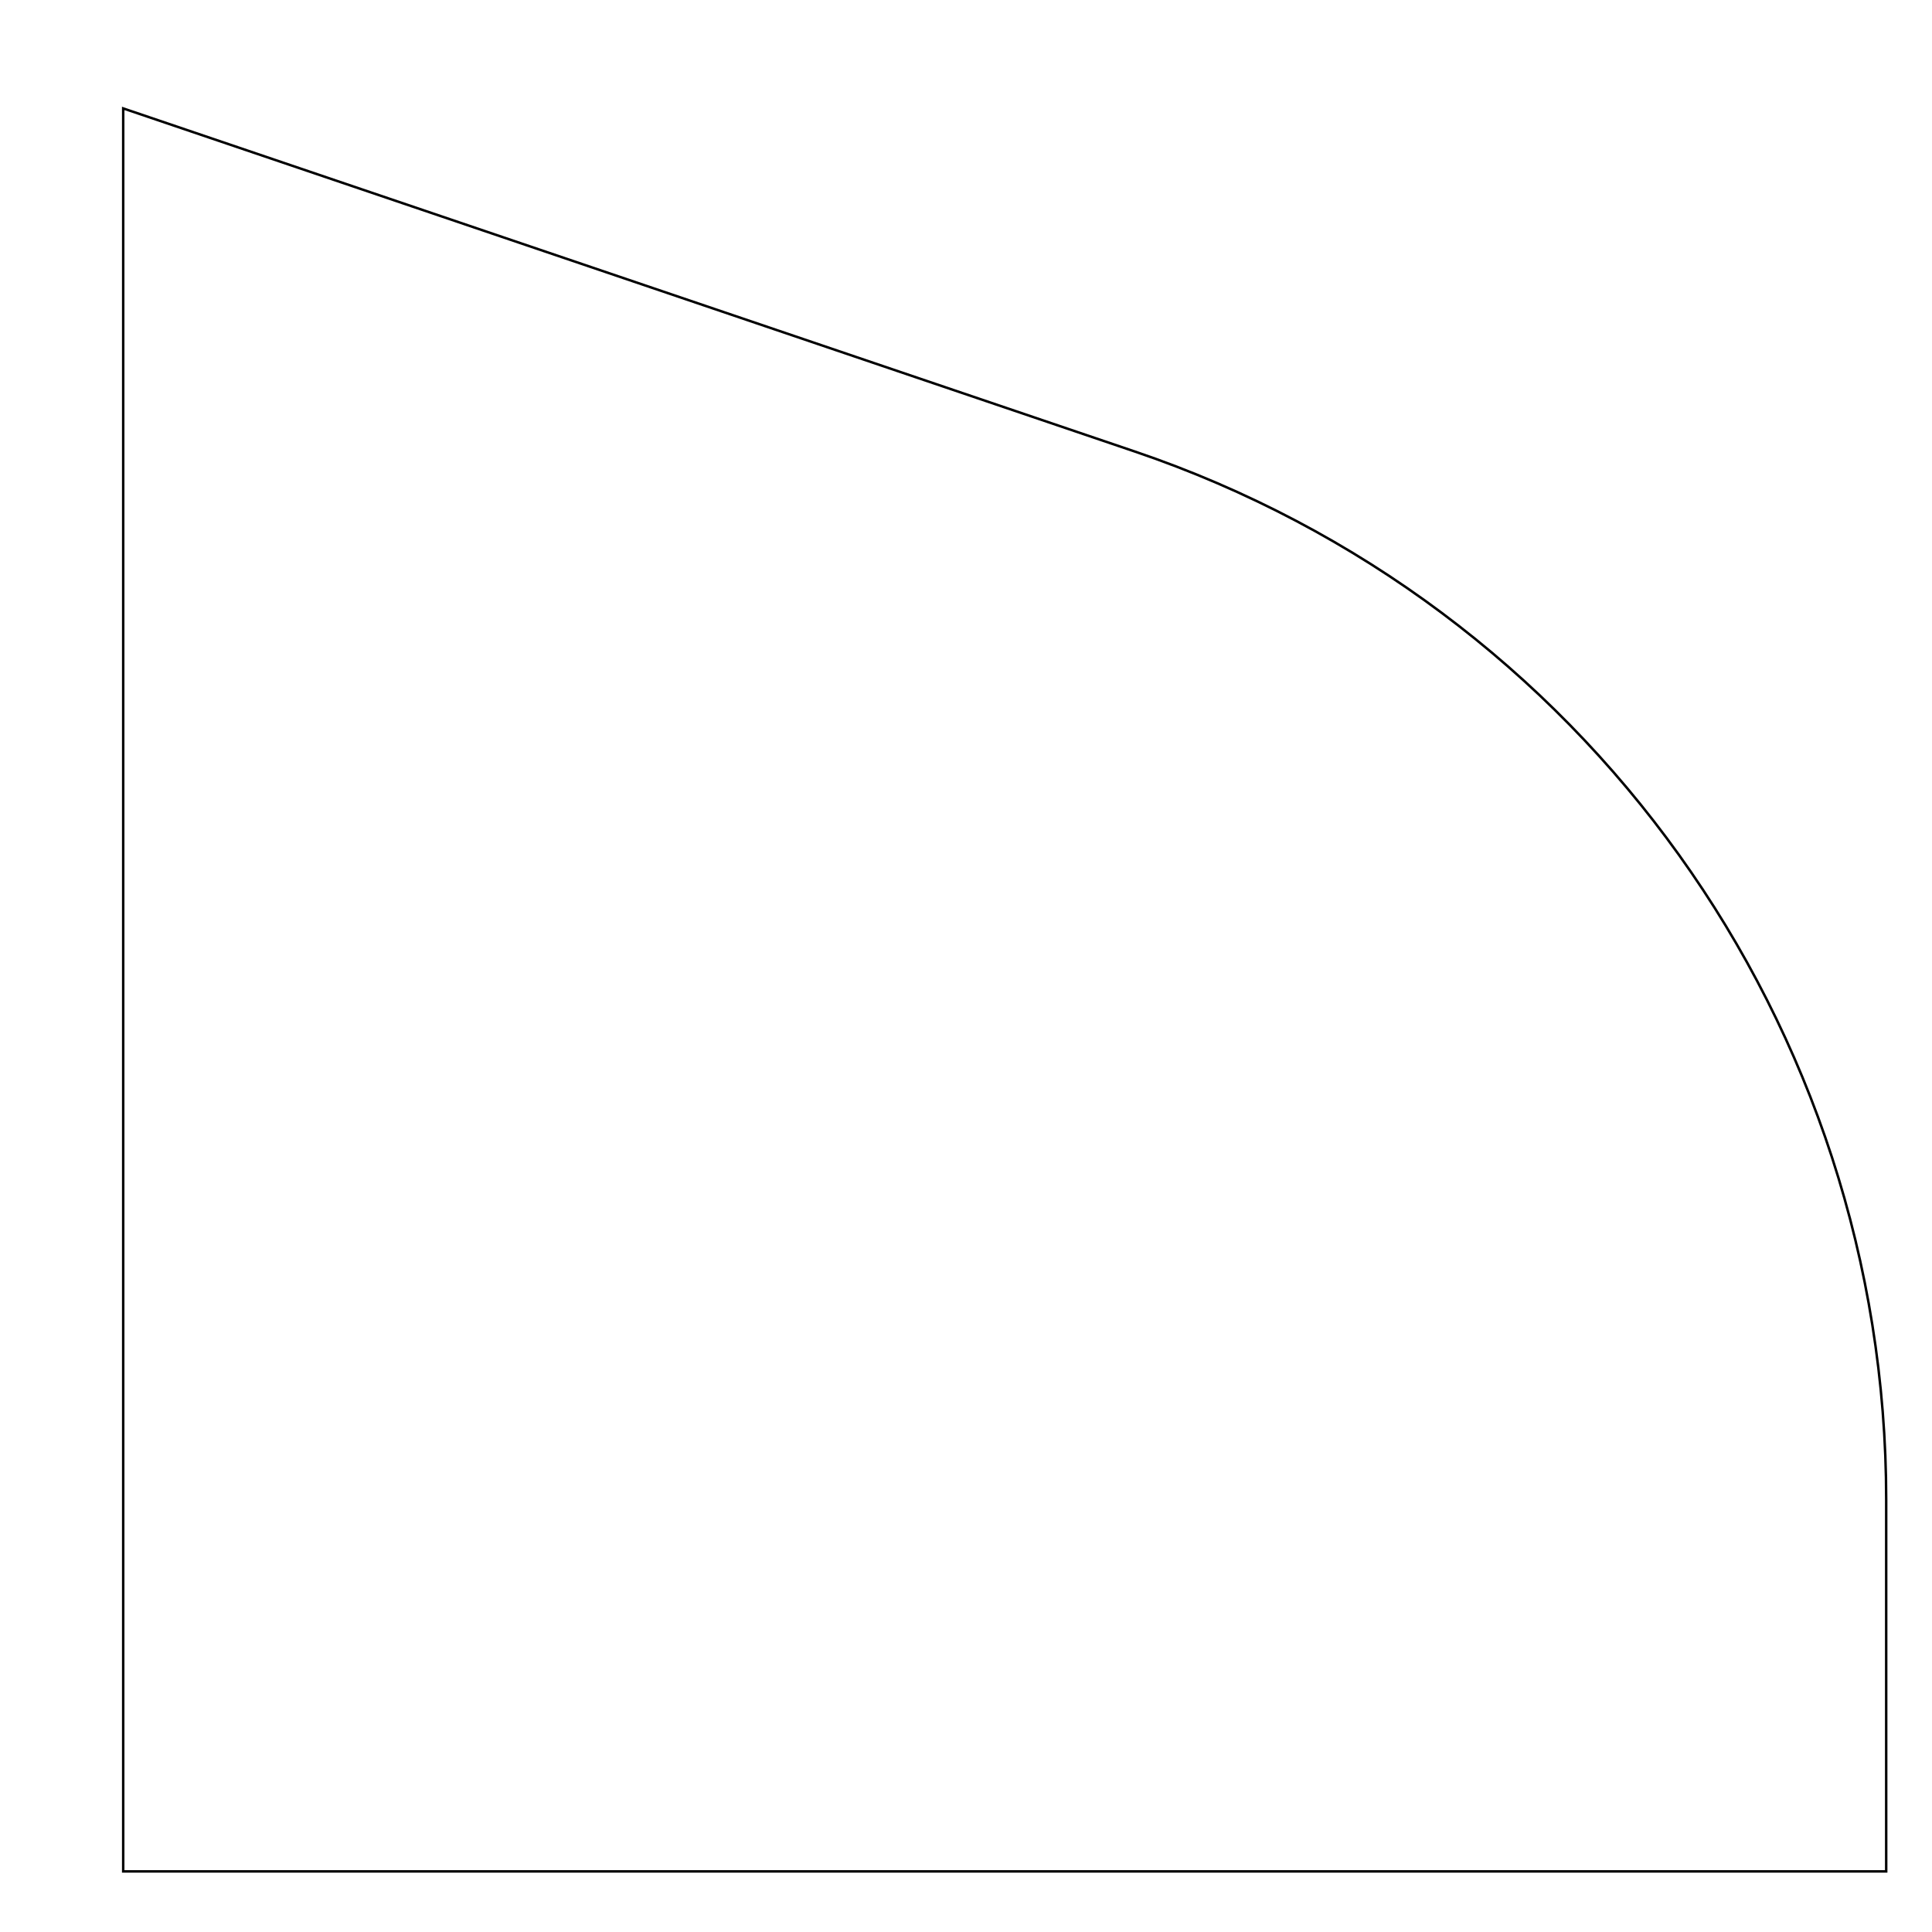
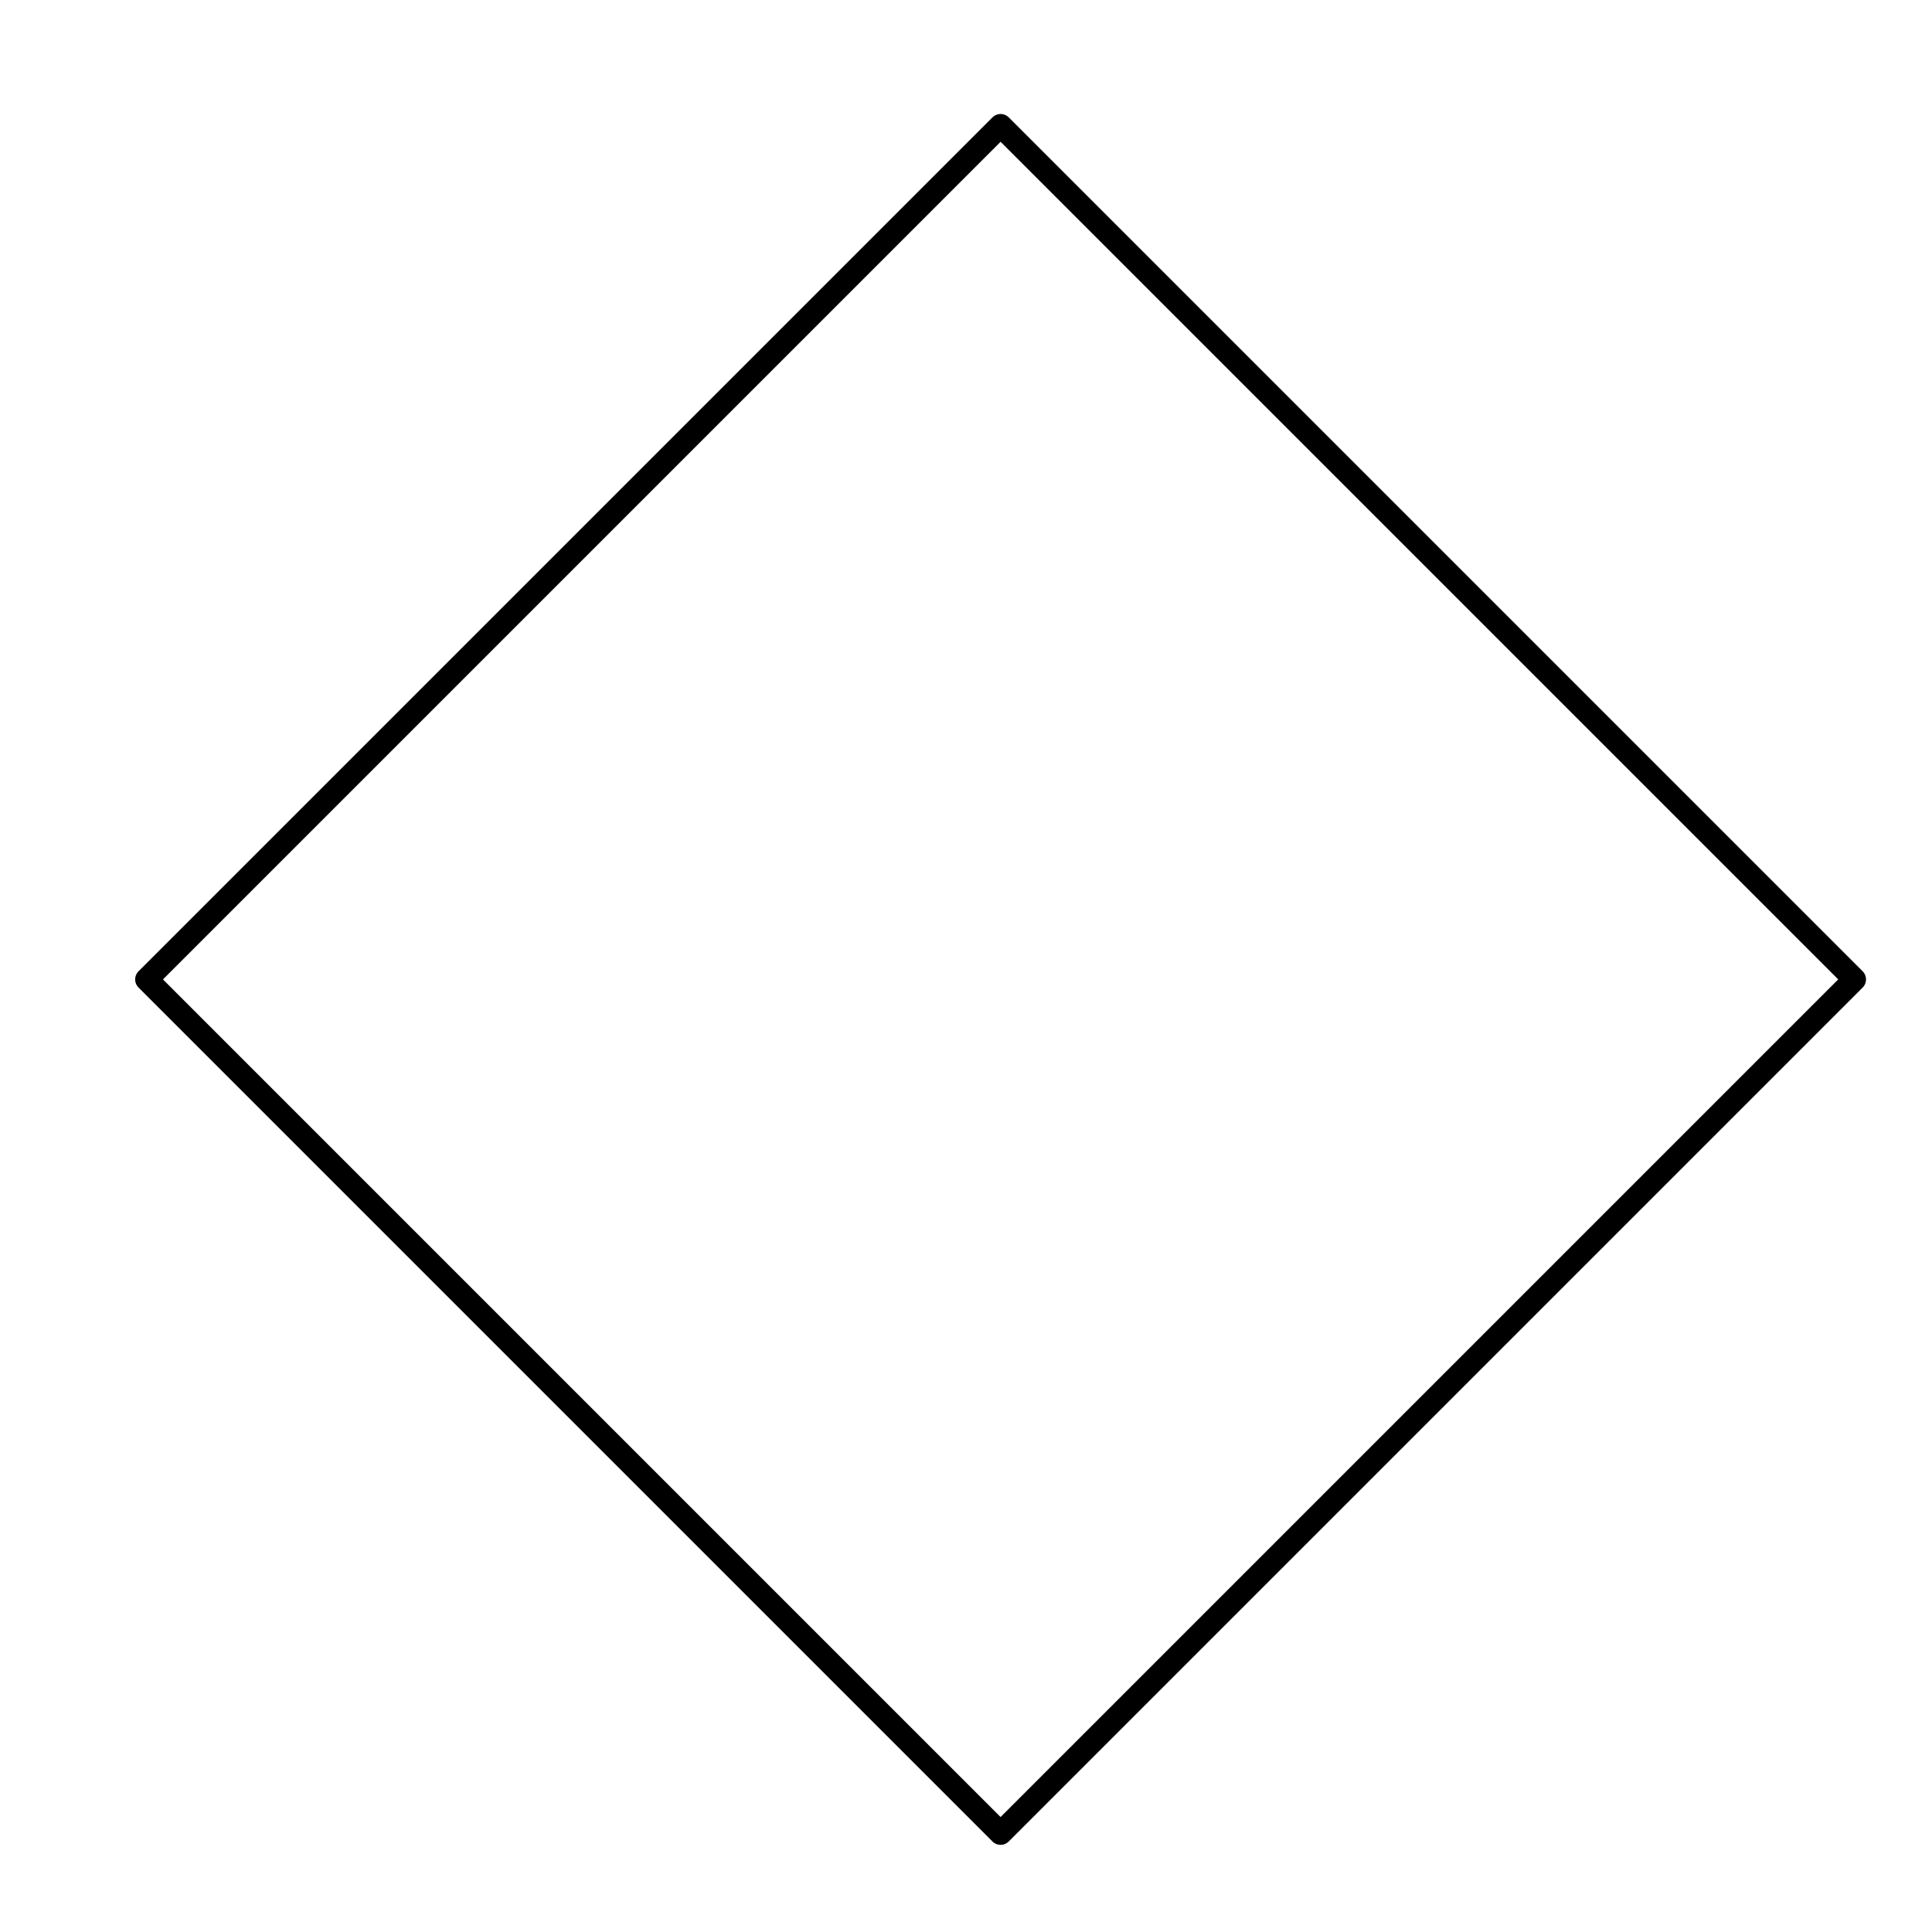
- <svg xmlns="http://www.w3.org/2000/svg" id="Слой_1" data-name="Слой 1" viewBox="0 0 1568.18 1568.18">
+ <svg xmlns="http://www.w3.org/2000/svg" id="Слой_1" data-name="Слой 1" viewBox="0 0 419.53 419.53">
  <defs>
-     <style>.cls-1{fill:none;stroke:#000;stroke-miterlimit:10;stroke-width:2px;}</style>
+     <style>.cls-1{fill:none;stroke:#000;stroke-linecap:round;stroke-linejoin:round;stroke-width:5px;}</style>
  </defs>
-   <path class="cls-1" d="M1531,1519H100V88L921.16,366.51C1285.73,490.16,1531,832.34,1531,1217.31Z" />
+   <rect class="cls-1" x="86.16" y="81.57" width="262.23" height="262.23" transform="translate(214.03 -91.35) rotate(45)" />
</svg>
